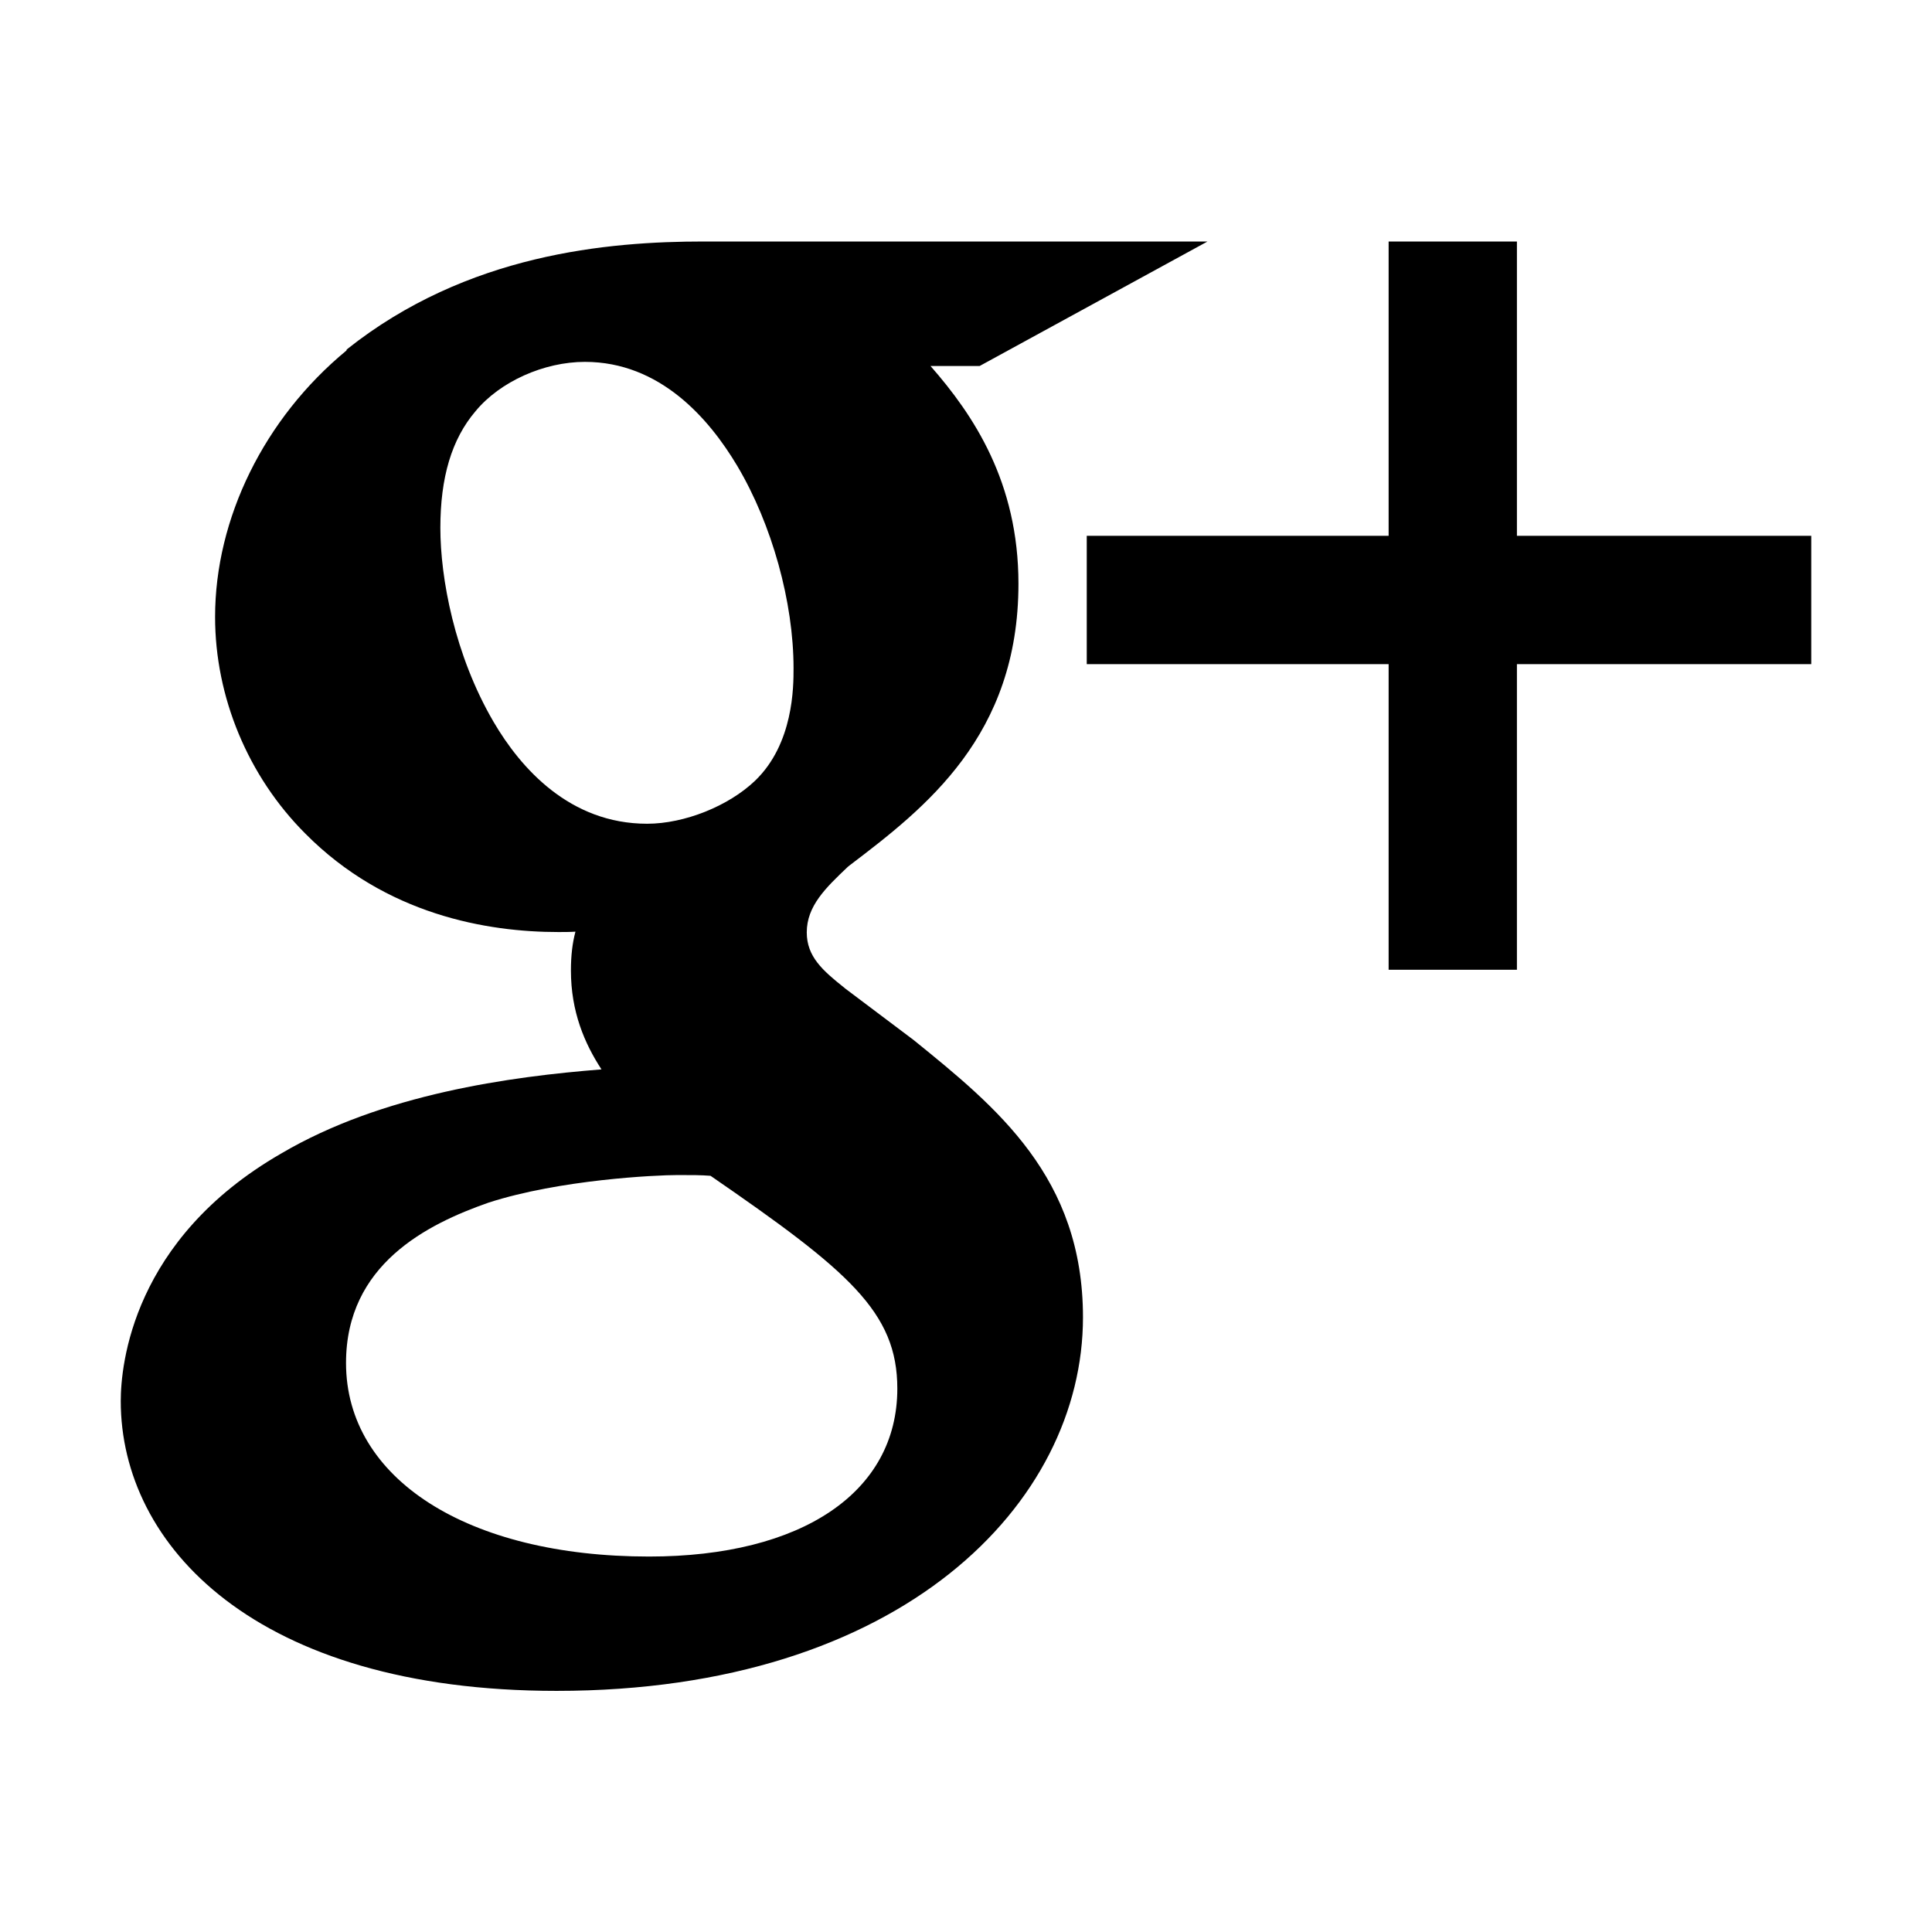
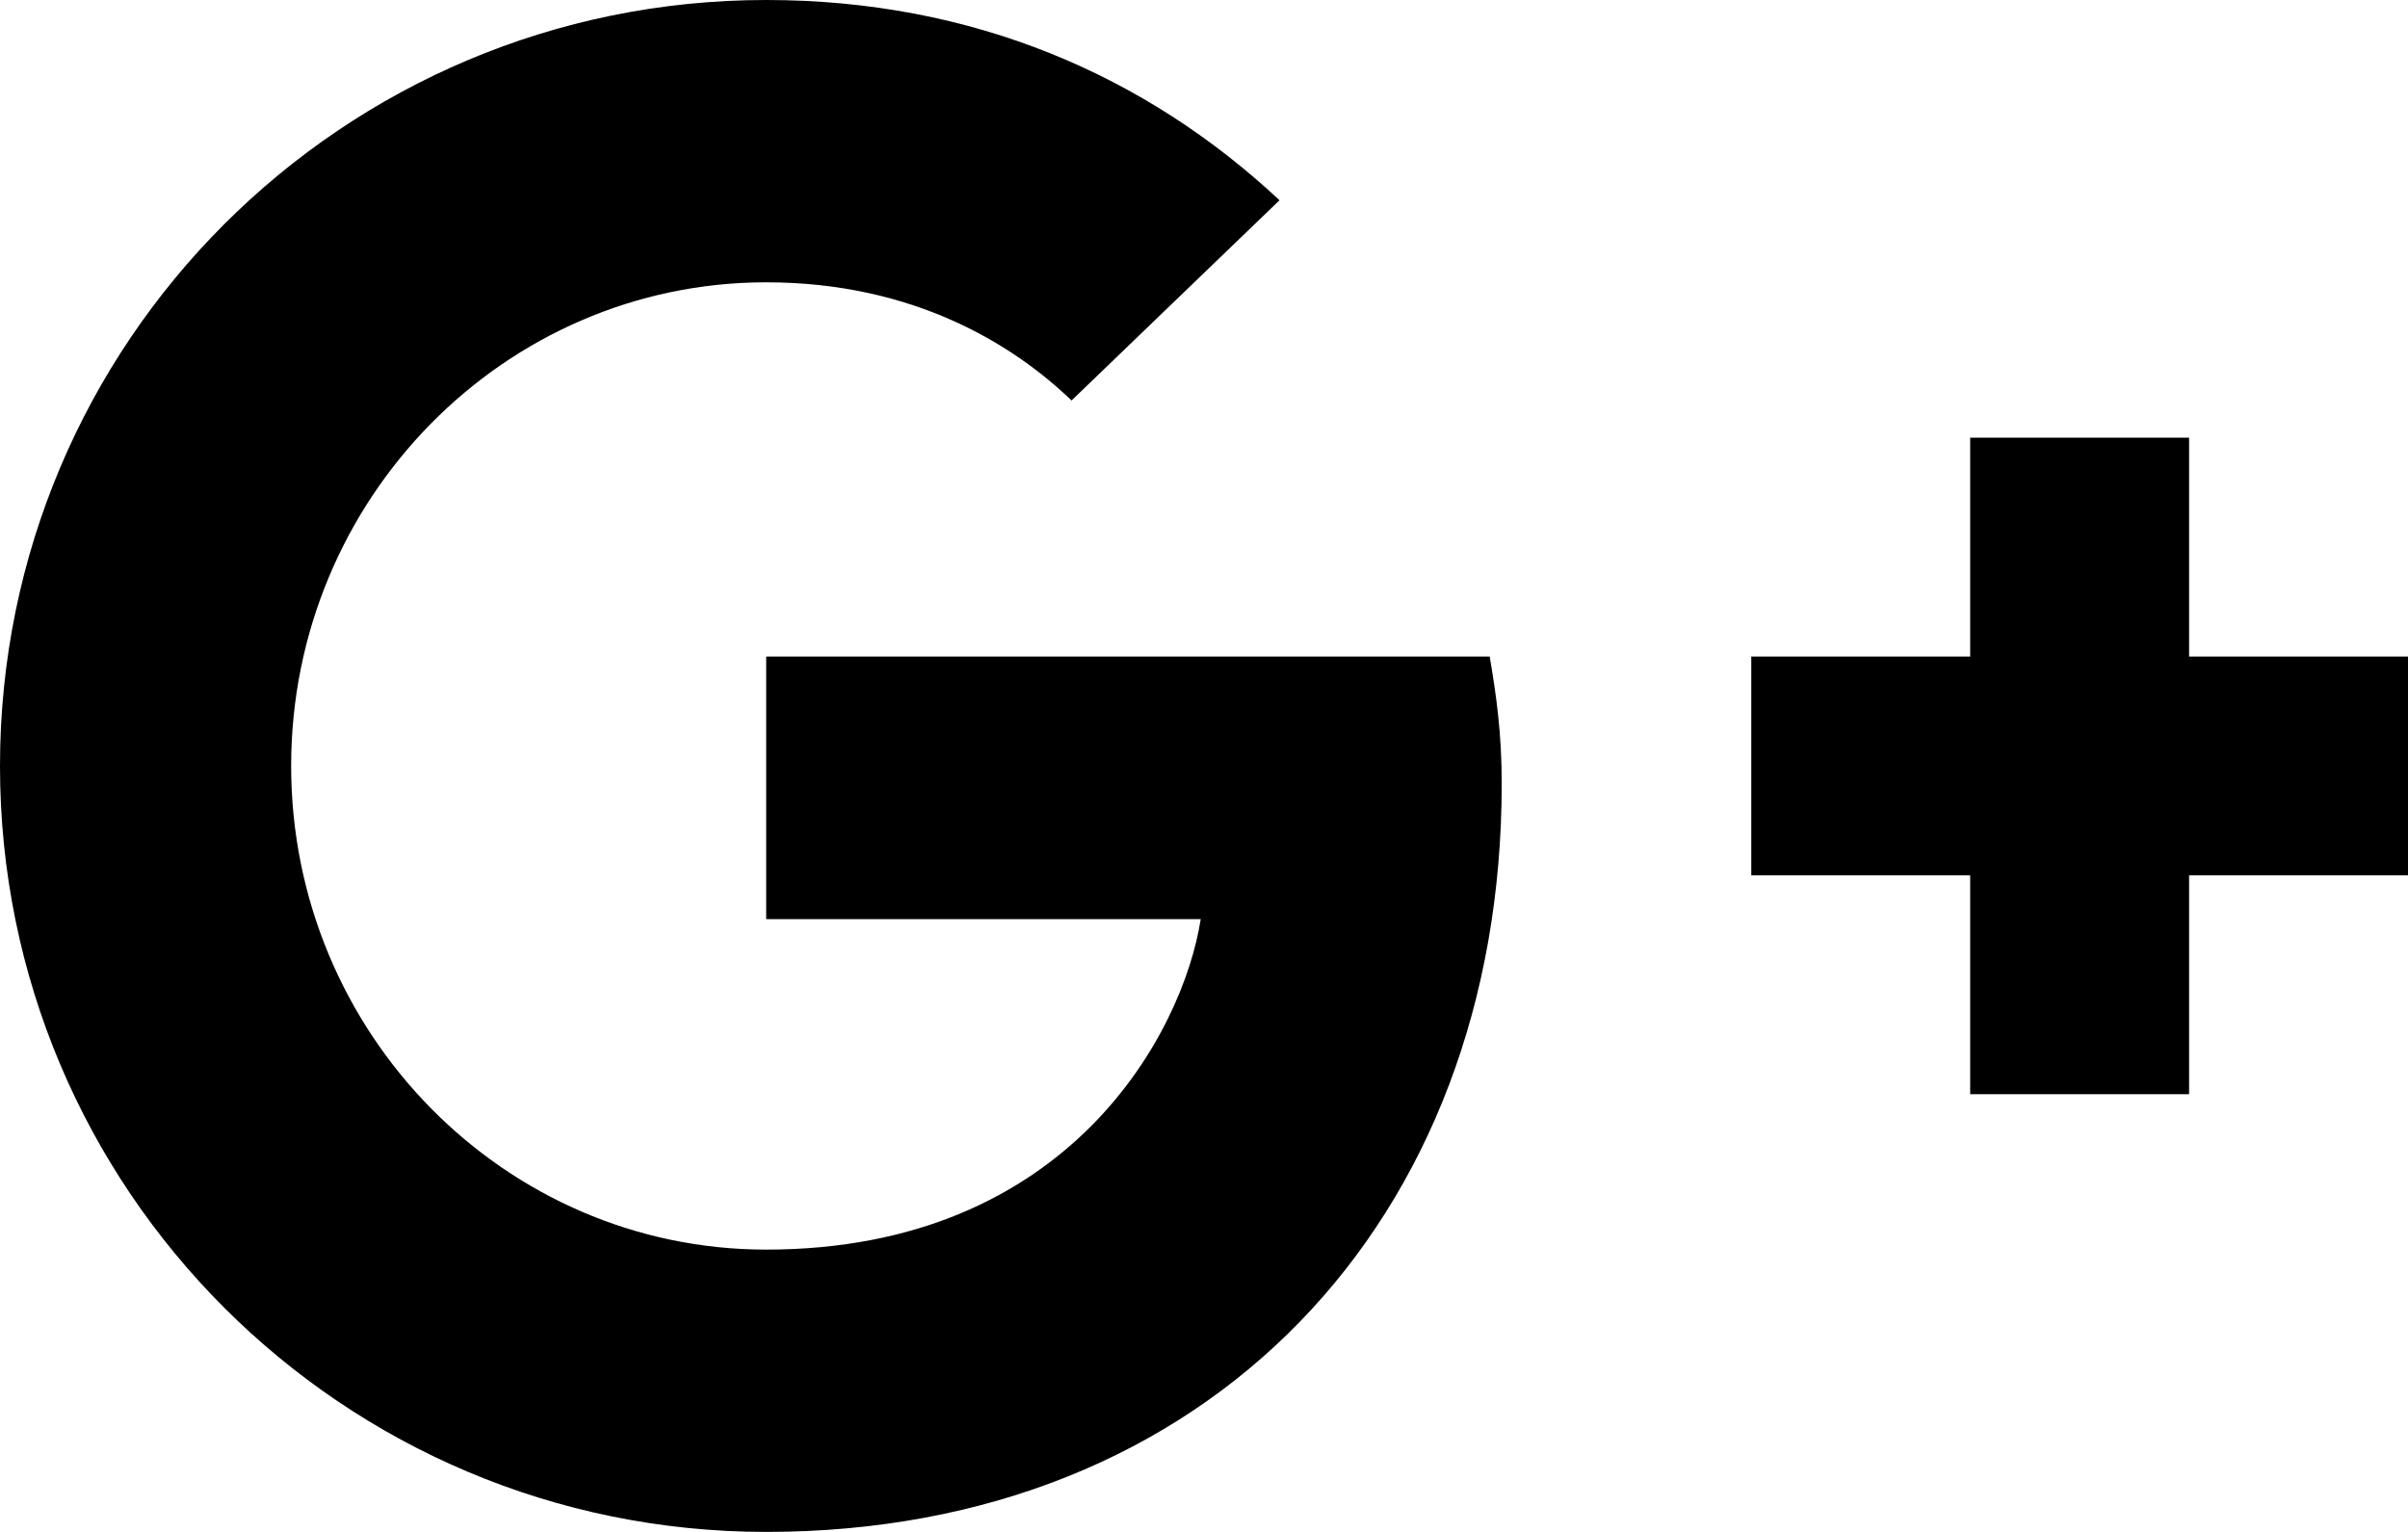
- <svg xmlns="http://www.w3.org/2000/svg" width="512" height="512" viewBox="0 0 512 512">
-   <path d="M242.1 275.6l-18.2-13.7-.1-.1c-5.8-4.6-10-8.3-10-14.7 0-7 5-11.8 10.9-17.4l.5-.4c20-15.2 44.7-34.3 44.7-74.6 0-26.9-11.9-44.7-23.3-57.7h13L320 64H186.5c-25.3 0-62.7 3.2-94.6 28.6l-.1.3C70 110.9 57 137.4 57 163.5c0 21.2 8.7 42.2 23.9 57.4 21.4 21.6 48.3 26.1 67.1 26.1 1.5 0 3 0 4.5-.1-.8 3-1.2 6.3-1.2 10.3 0 10.9 3.6 19.3 8.1 26.2-24 1.9-58.1 6.5-84.9 22.3-39.4 22.7-42.5 56-42.5 65.6 0 38.2 35.7 76.8 115.5 76.8 91.6 0 139.5-49.8 139.5-99 0-37.1-22.8-55.6-44.9-73.5zM116.7 139.9c0-13.4 3-23.5 9.3-30.9 6.5-7.9 18.2-13.1 29-13.1 19.9 0 32.9 15 40.4 27.6 9.2 15.5 14.9 36.1 14.9 53.6 0 4.9 0 20-10.2 29.8-7 6.7-18.7 11.4-28.6 11.4-20.5 0-33.5-14.7-40.7-27-10.4-17.8-14.1-38.2-14.1-51.4zM237.8 368c0 27.4-25.2 44.5-65.8 44.5-48.1 0-80.3-20.6-80.3-51.3 0-26.1 21.5-36.8 37.8-42.5 18.9-6.1 44.3-7.3 50.1-7.3 3.9 0 6.1 0 8.7.2 36.6 25.2 49.5 36.1 49.5 56.4zM402 142V64h-34v78h-80v34h80v81h34v-81h78v-34z" />
+ <svg xmlns="http://www.w3.org/2000/svg" width="22" height="14" viewBox="0 0 22 14">
+   <g fill-rule="evenodd">
+     <path d="M7 6v2.4h3.97c-.16 1.03-1.2 3.02-3.97 3.02-2.39 0-4.34-1.98-4.34-4.42S4.61 2.58 7 2.58c1.36 0 2.27.58 2.79 1.08l1.9-1.83C10.47.69 8.89 0 7 0 3.13 0 0 3.13 0 7s3.13 7 7 7c4.04 0 6.72-2.84 6.72-6.84 0-.46-.05-.81-.11-1.16H7zM22 6h-2V4h-2v2h-2v2h2v2h2V8h2" />
+   </g>
</svg>
